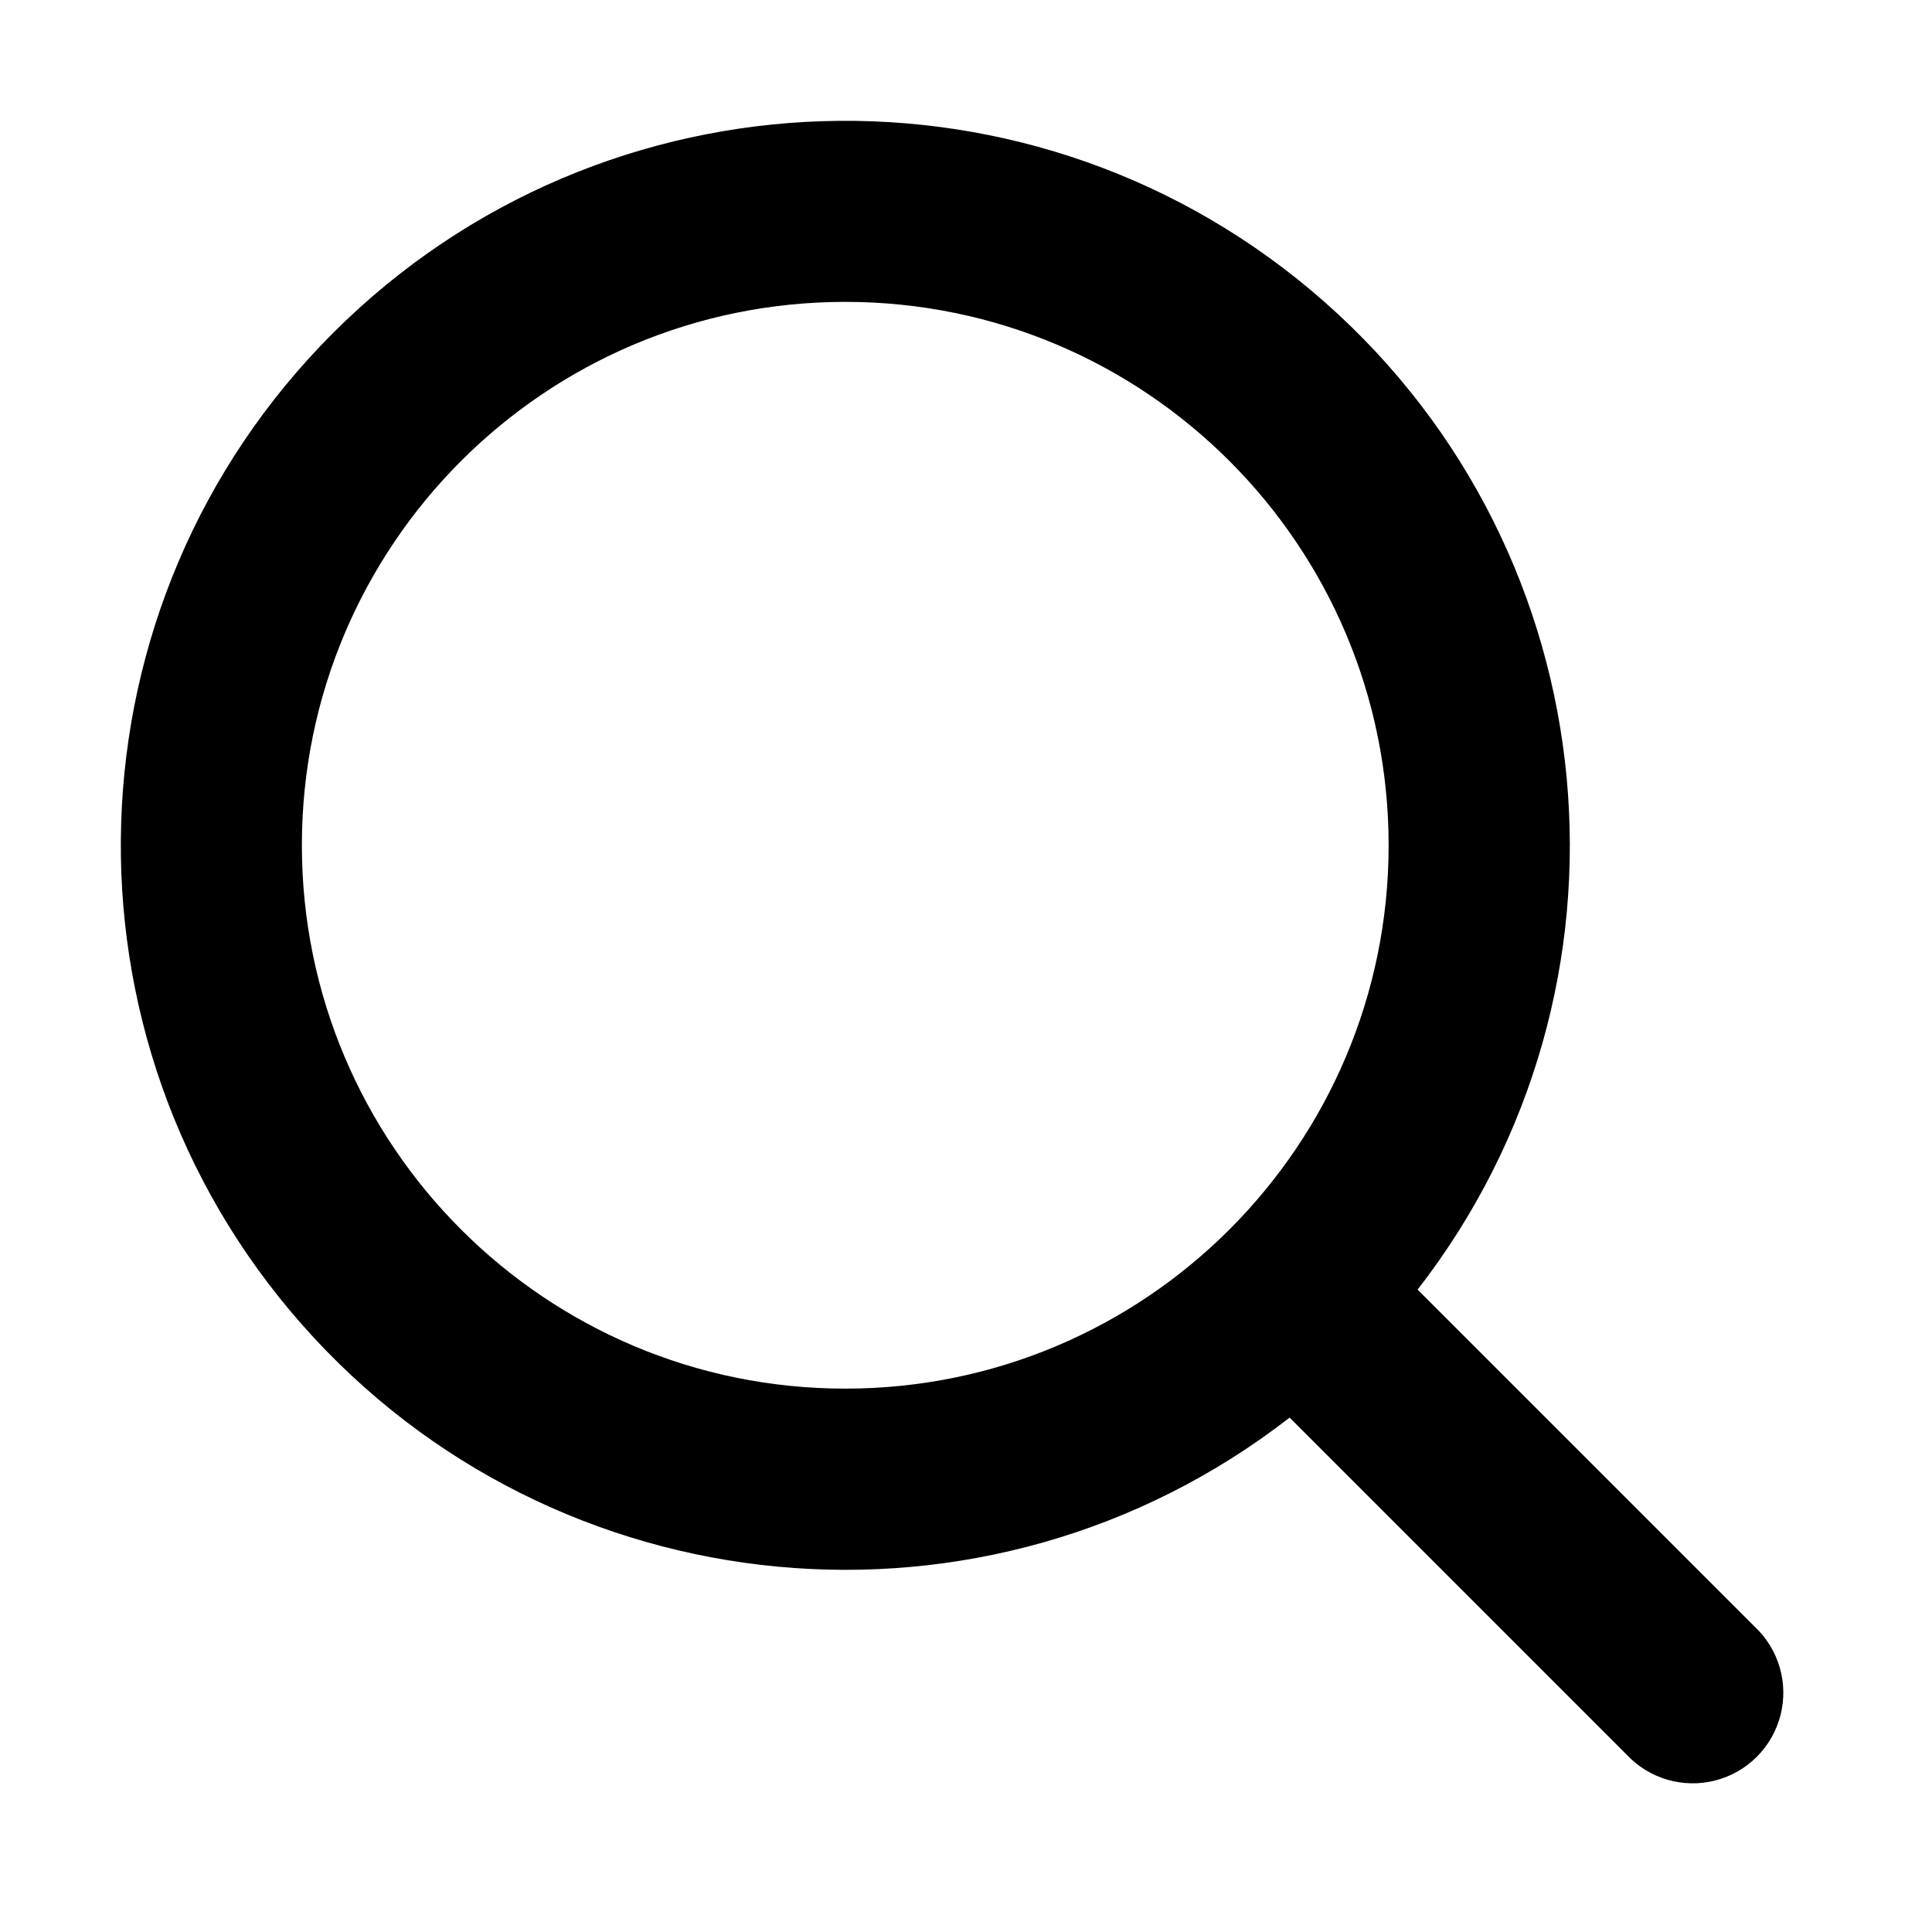
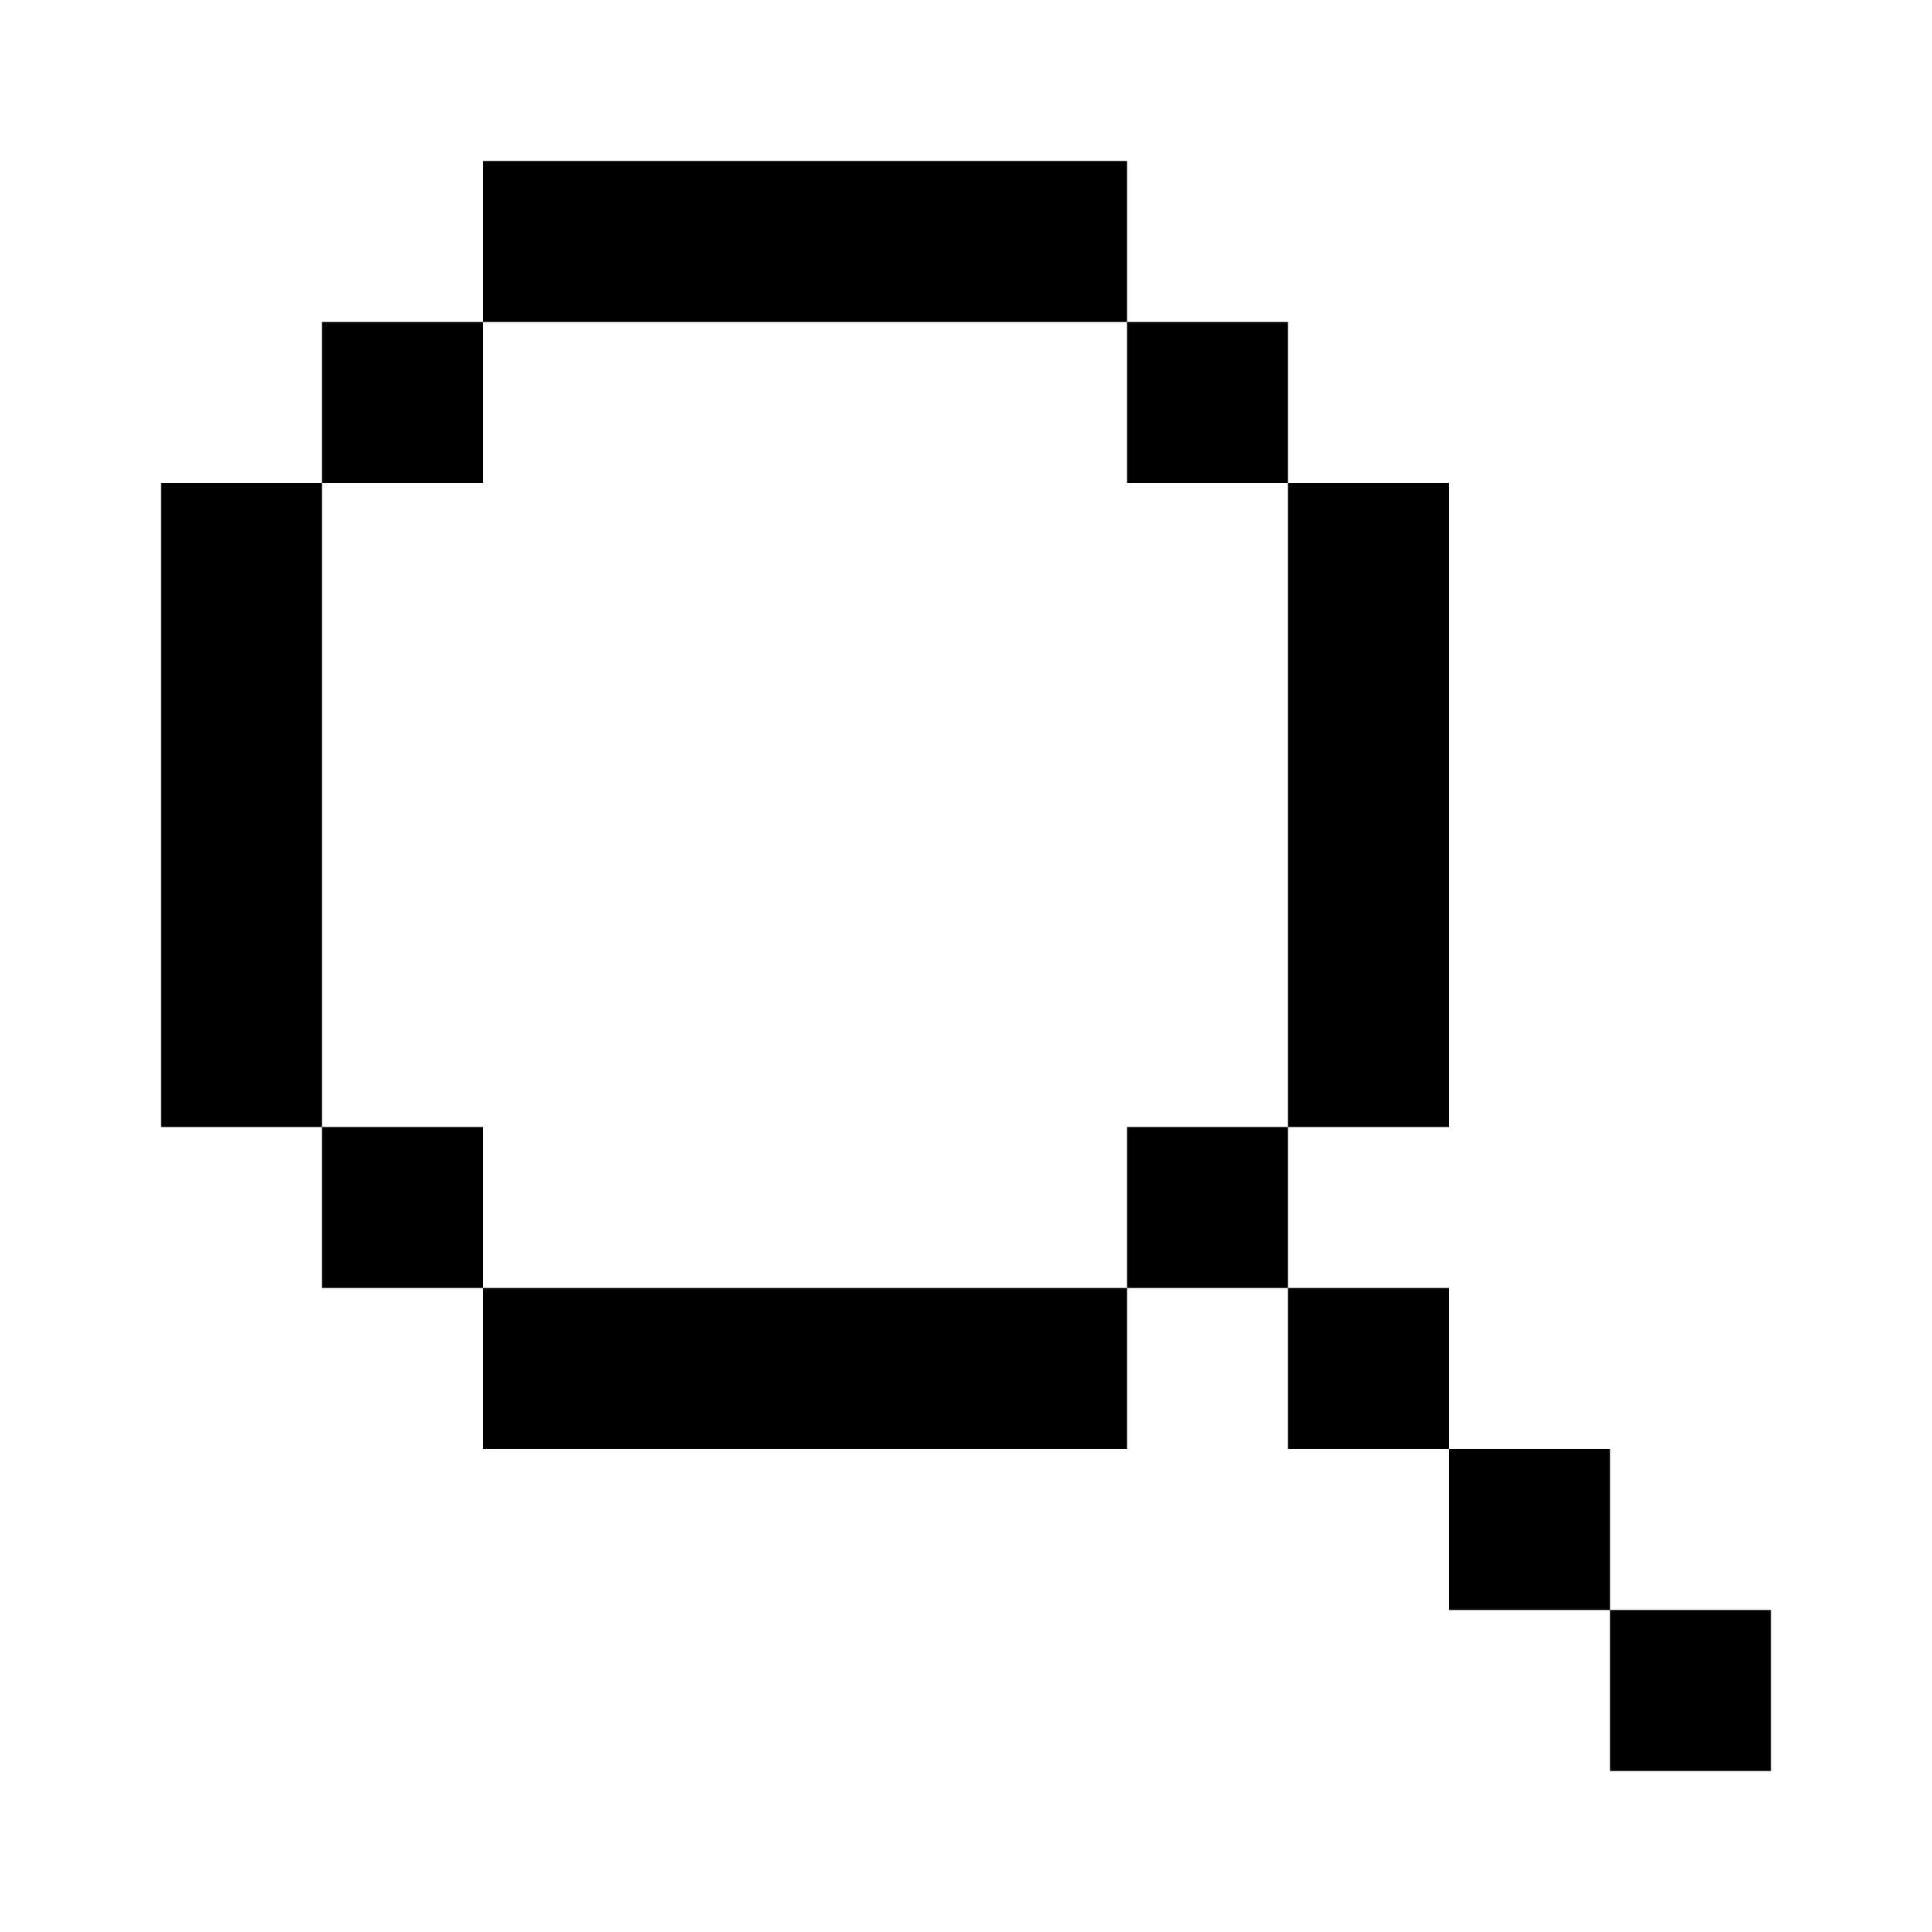
- <svg xmlns="http://www.w3.org/2000/svg" viewBox="0 0 16 16">
-   <path fill="currentColor" fill-rule="evenodd" d="M11.5 7a4.5 4.5 0 1 1-9 0a4.5 4.5 0 0 1 9 0m-.82 4.74a6 6 0 1 1 1.06-1.06l2.79 2.79a.75.75 0 1 1-1.06 1.06z" clip-rule="evenodd" />
+ <svg xmlns="http://www.w3.org/2000/svg" viewBox="0 0 24 24">
+   <path fill="currentColor" d="M6 2h8v2H6zM4 6V4h2v2zm0 8H2V6h2zm2 2H4v-2h2zm8 0v2H6v-2zm2-2h-2v2h2v2h2v2h2v2h2v-2h-2v-2h-2v-2h-2zm0-8h2v8h-2zm0 0V4h-2v2z" />
</svg>
